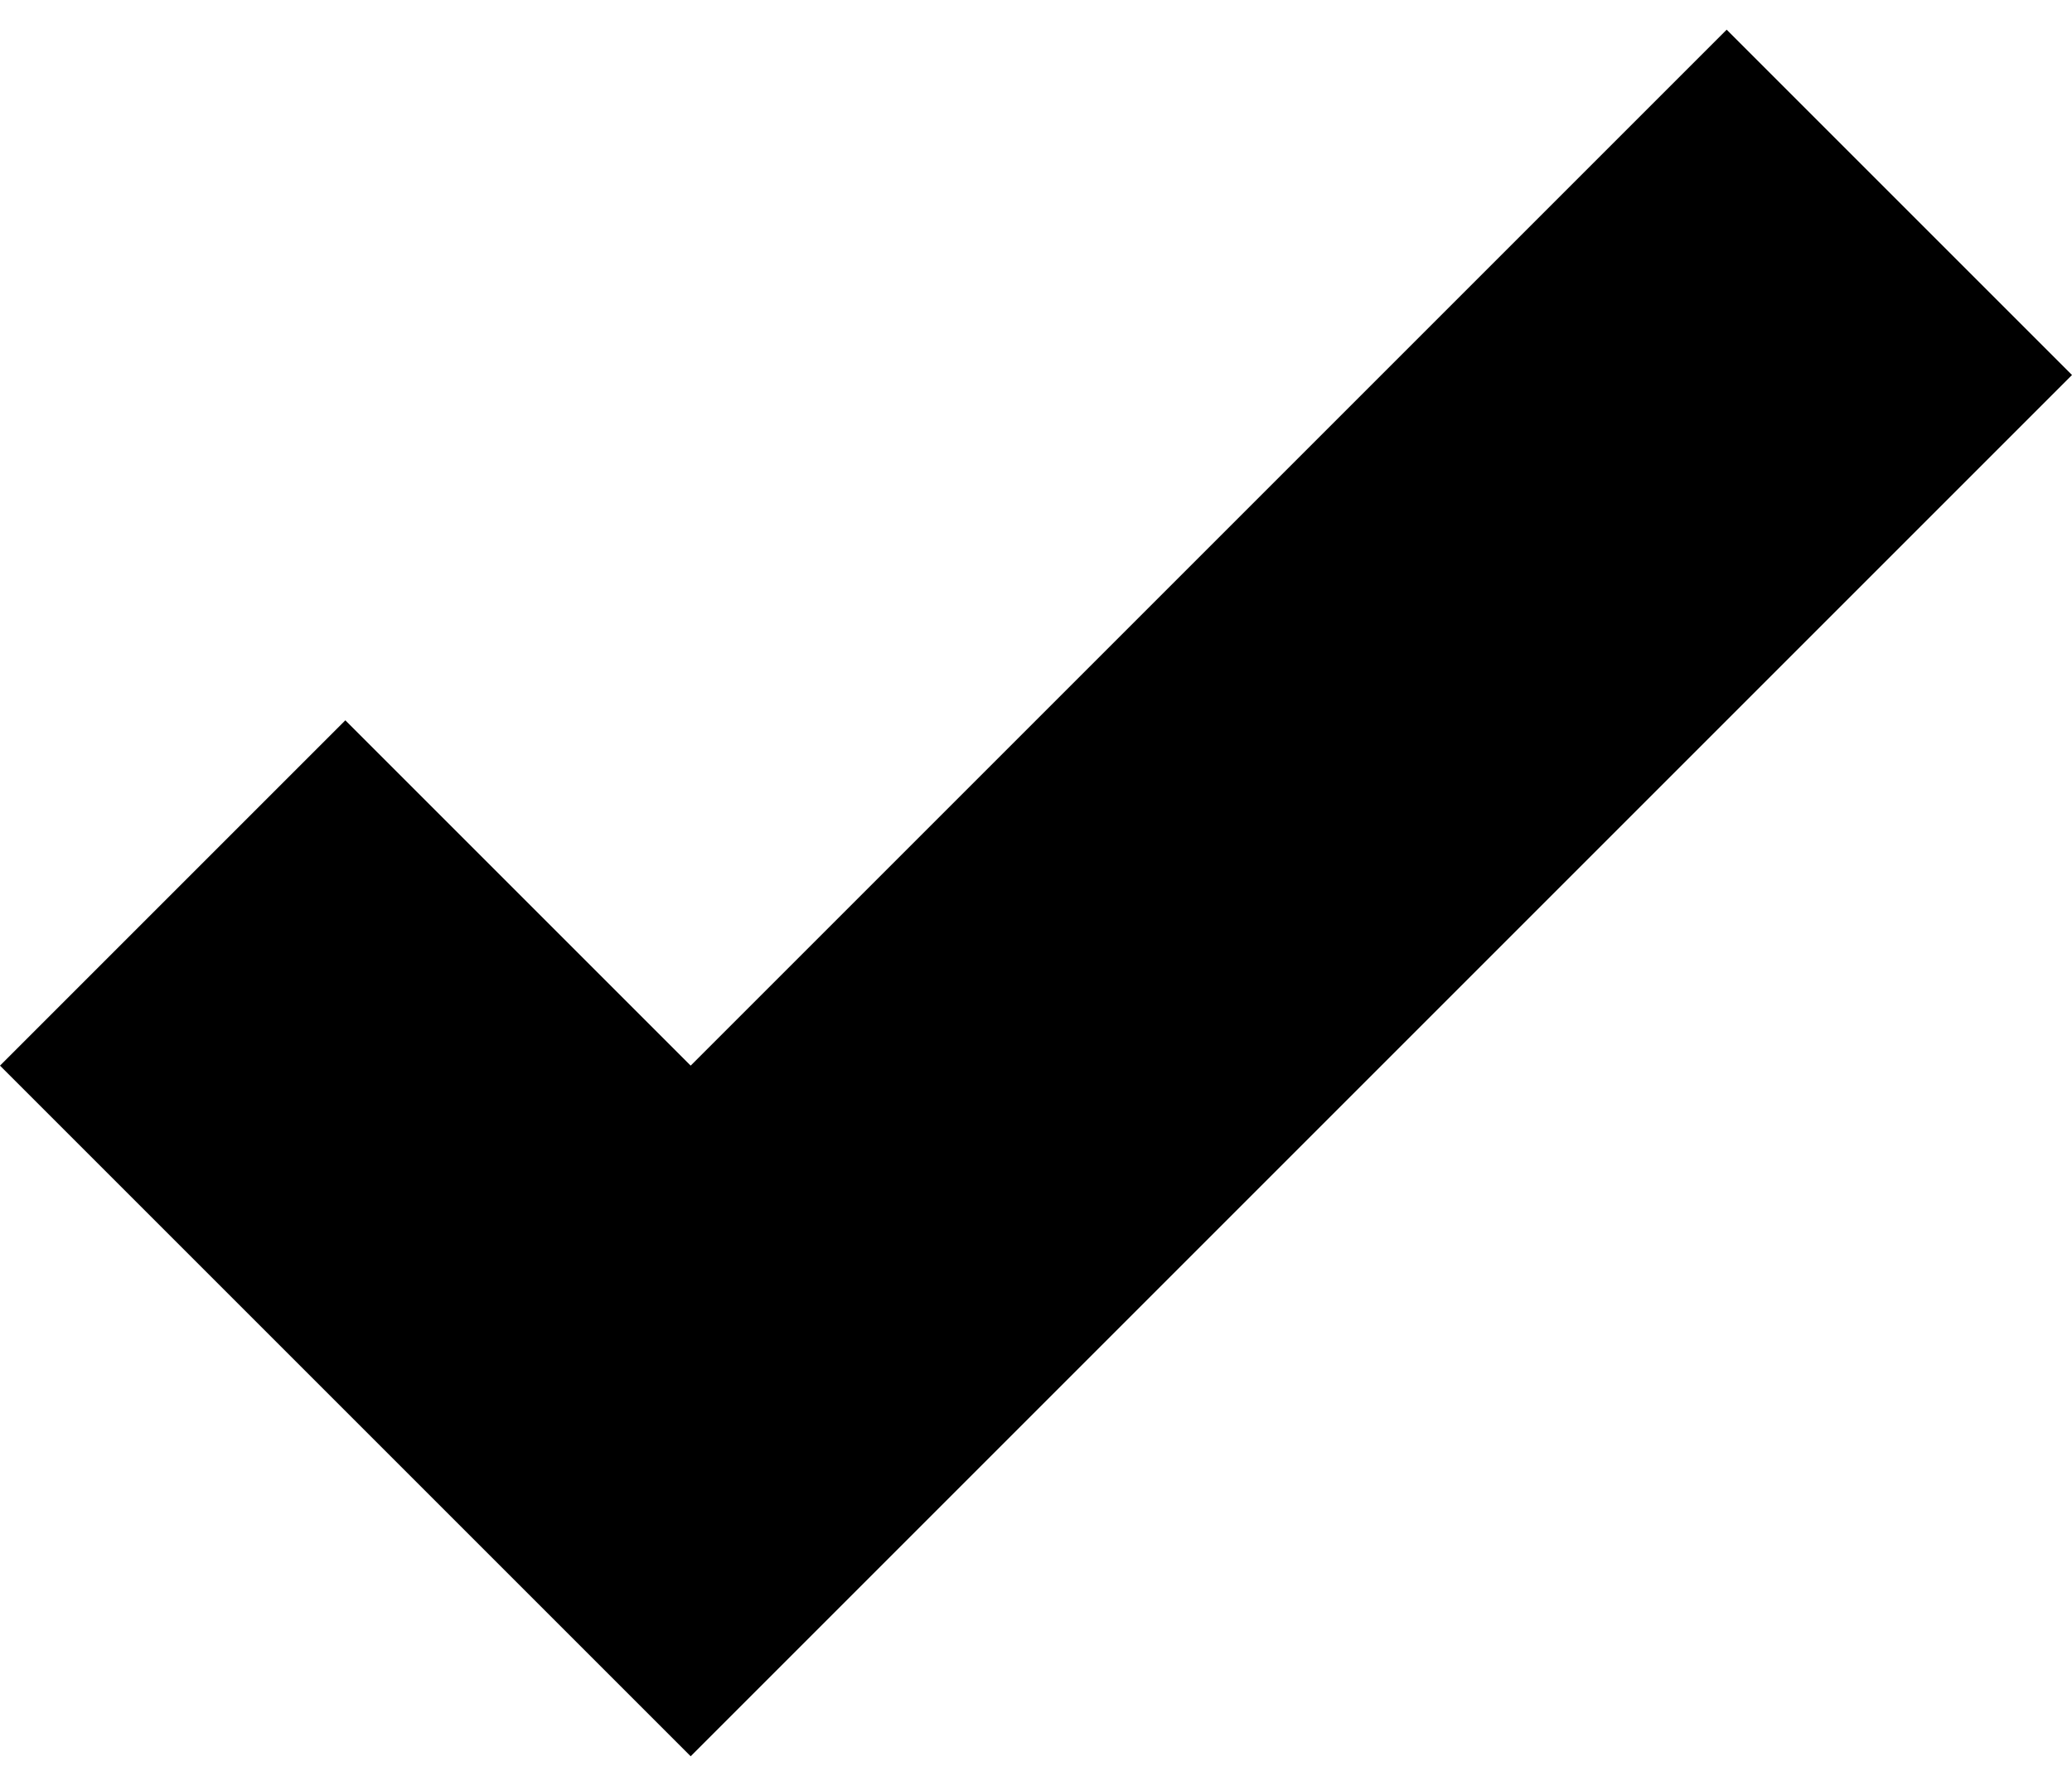
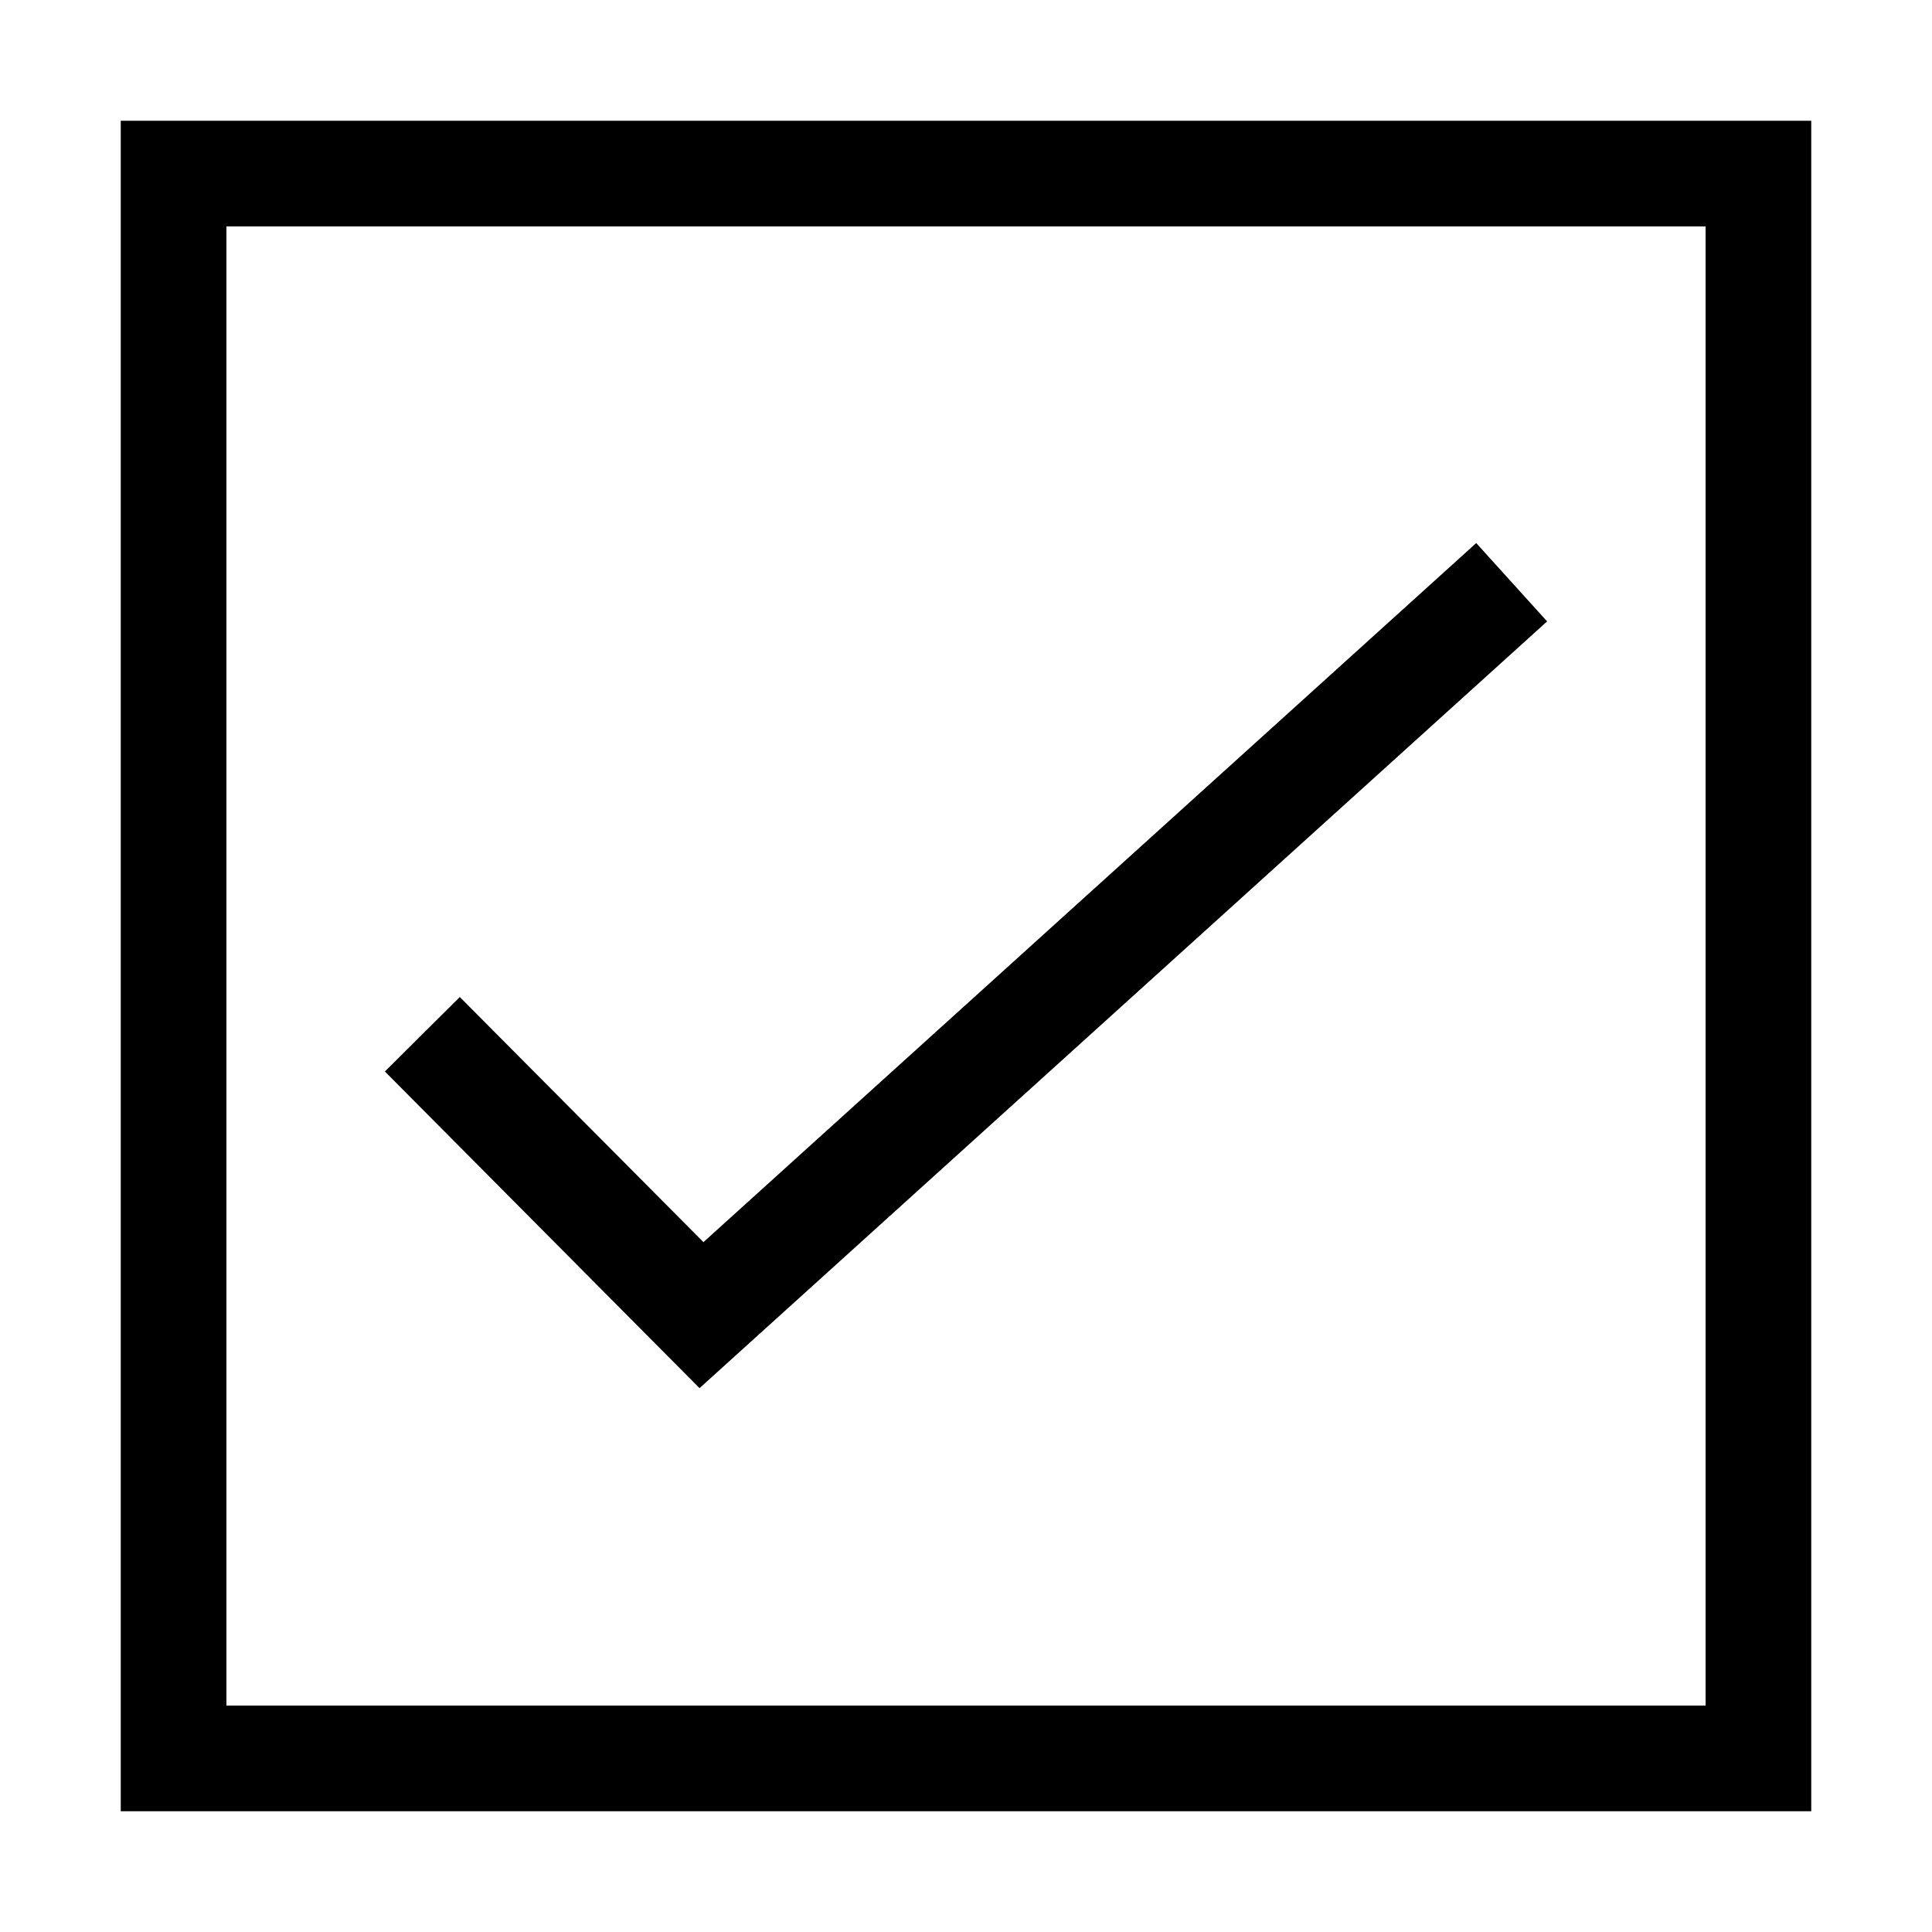
- <svg xmlns="http://www.w3.org/2000/svg" width="768" height="660">
+ <svg xmlns="http://www.w3.org/2000/svg" height="32" width="32" viewBox="0 0 32 32">
  <g>
-     <rect fill="none" id="canvas_background" height="662" width="770" y="-1" x="-1" />
-   </g>
-   <g>
-     <path id="svg_1" d="m640,11l-384,384l-128,-128l-128,128l256,256l512,-512l-128,-128z" />
+     <path id="path1" transform="rotate(0,16,16) translate(2,2) scale(0.875,0.875)  " fill="#000000" d="M25.658,7.994L27,9.477 10.956,23.991 5,17.997 6.418,16.587 11.03,21.227z M2,2L2,30 30,30 30,2z M0,0L32,0 32,32 0,32z" />
  </g>
</svg>
